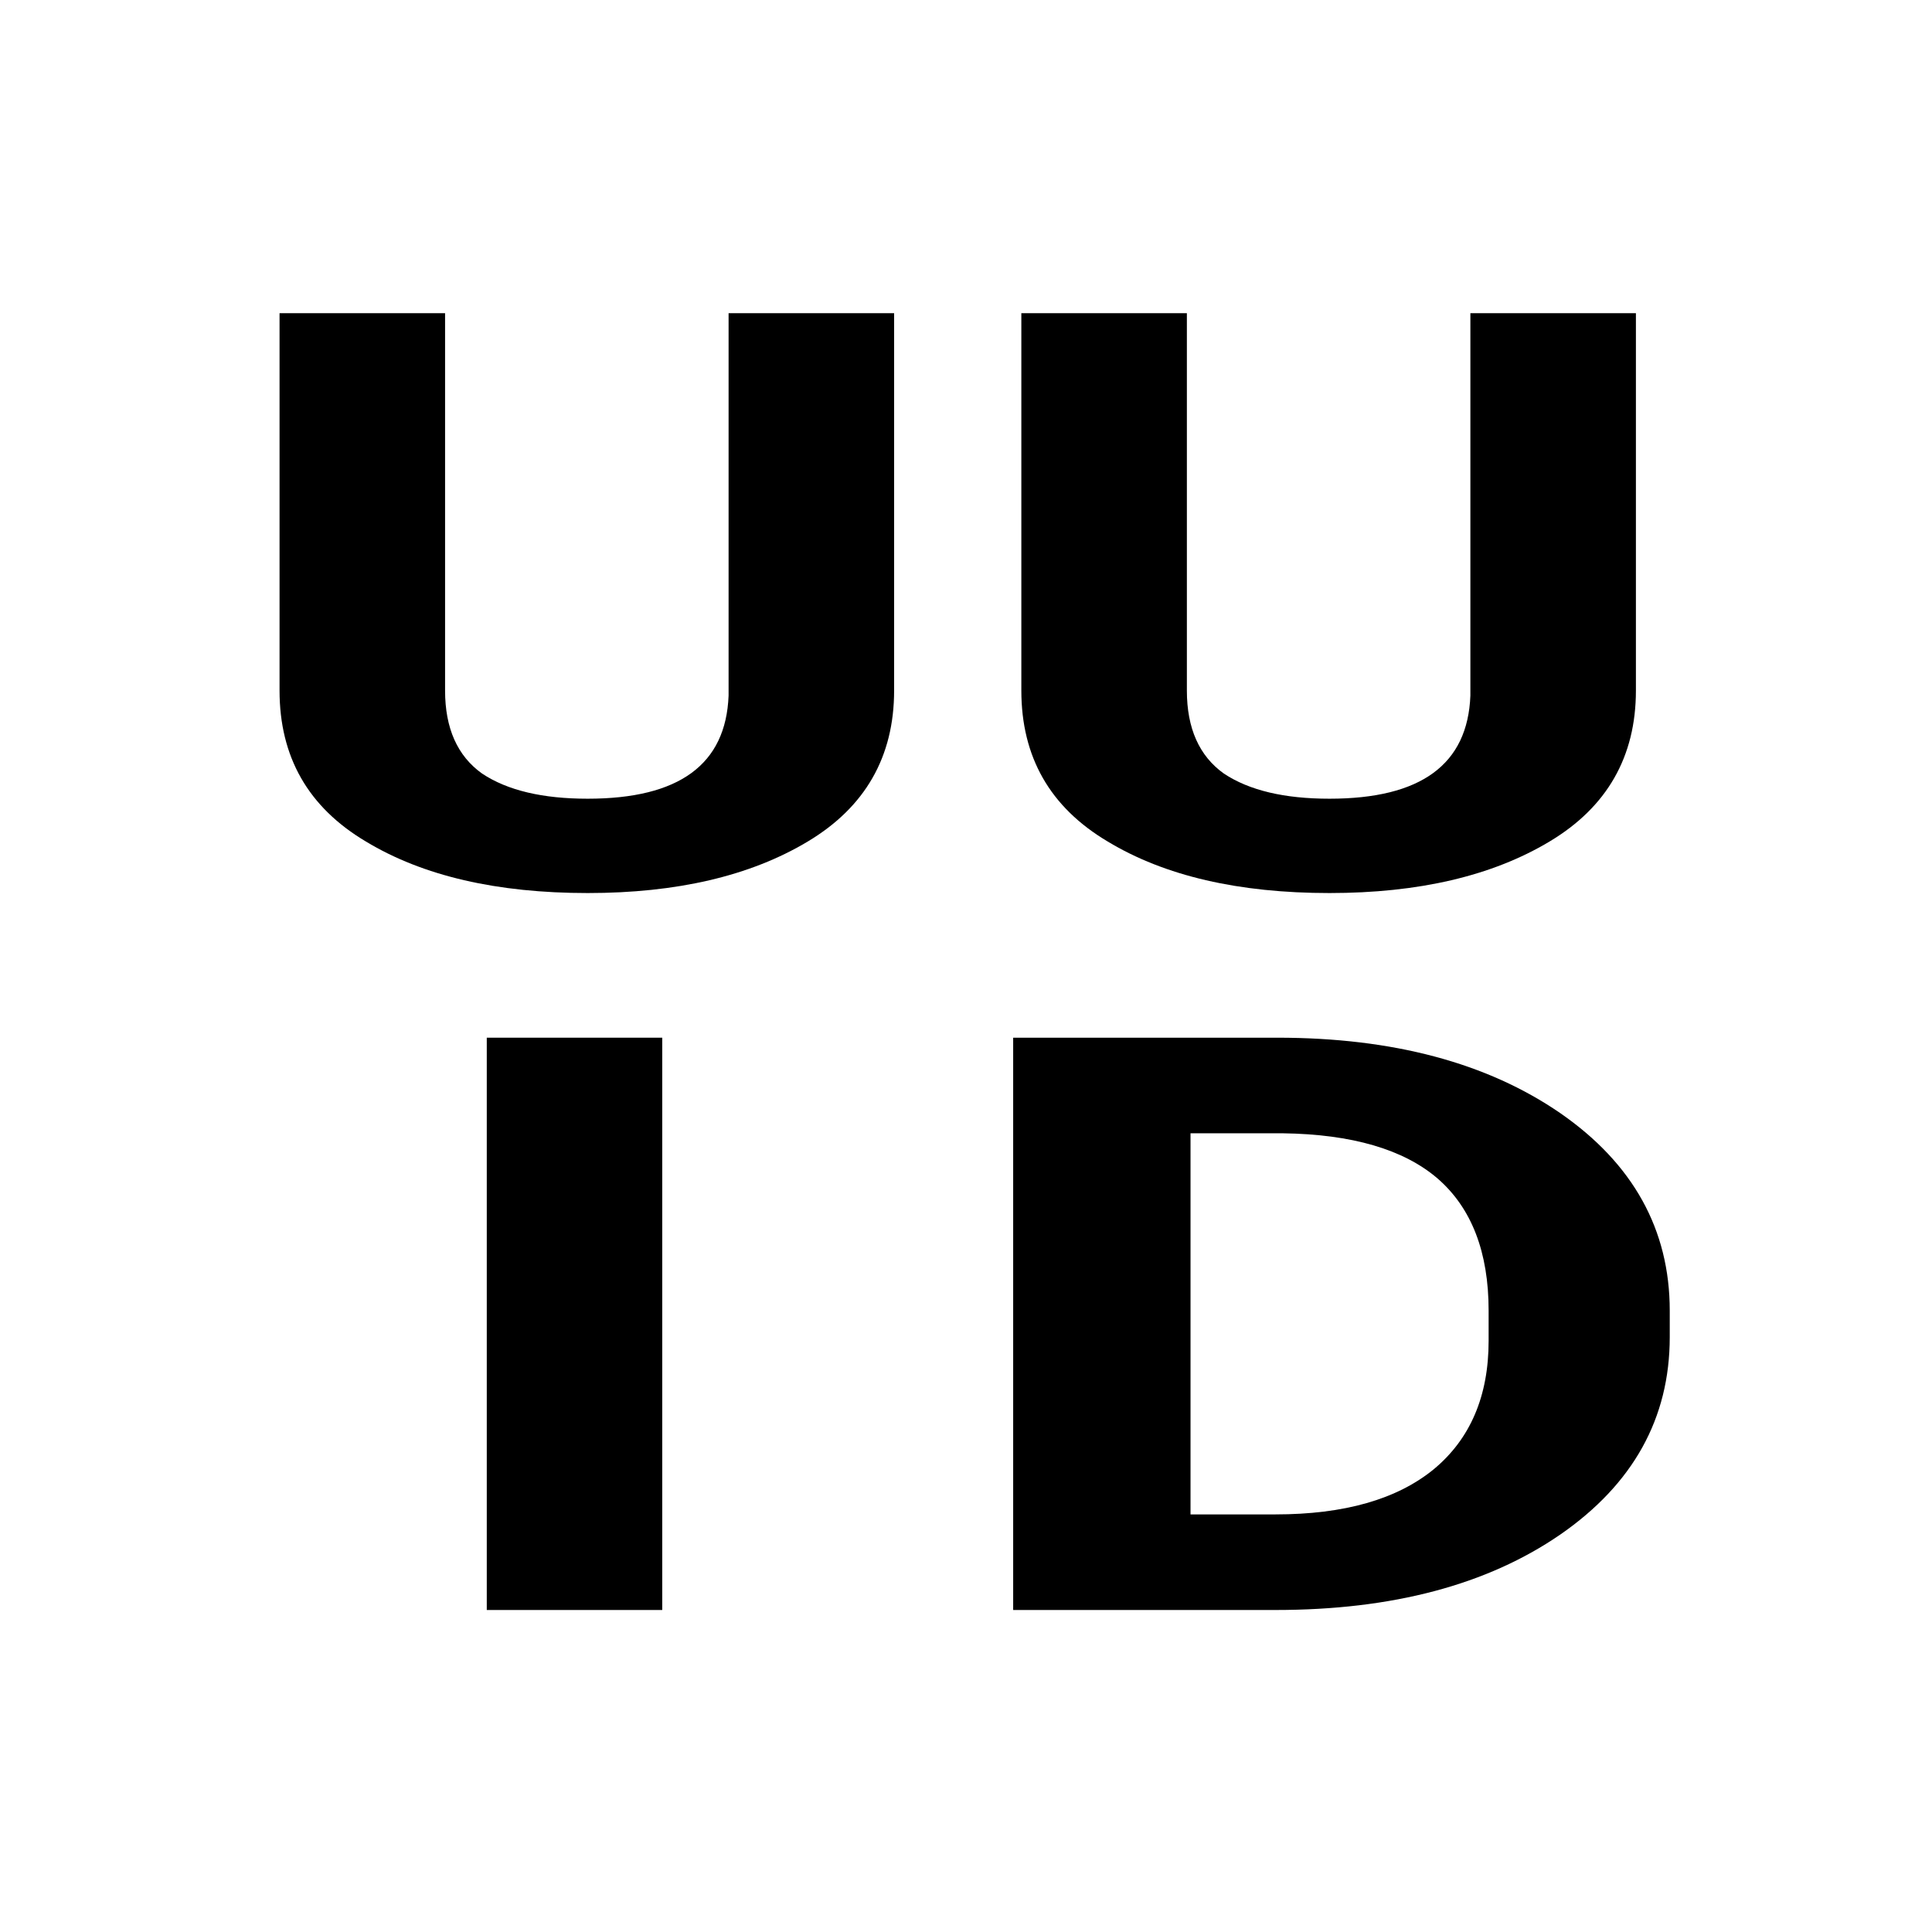
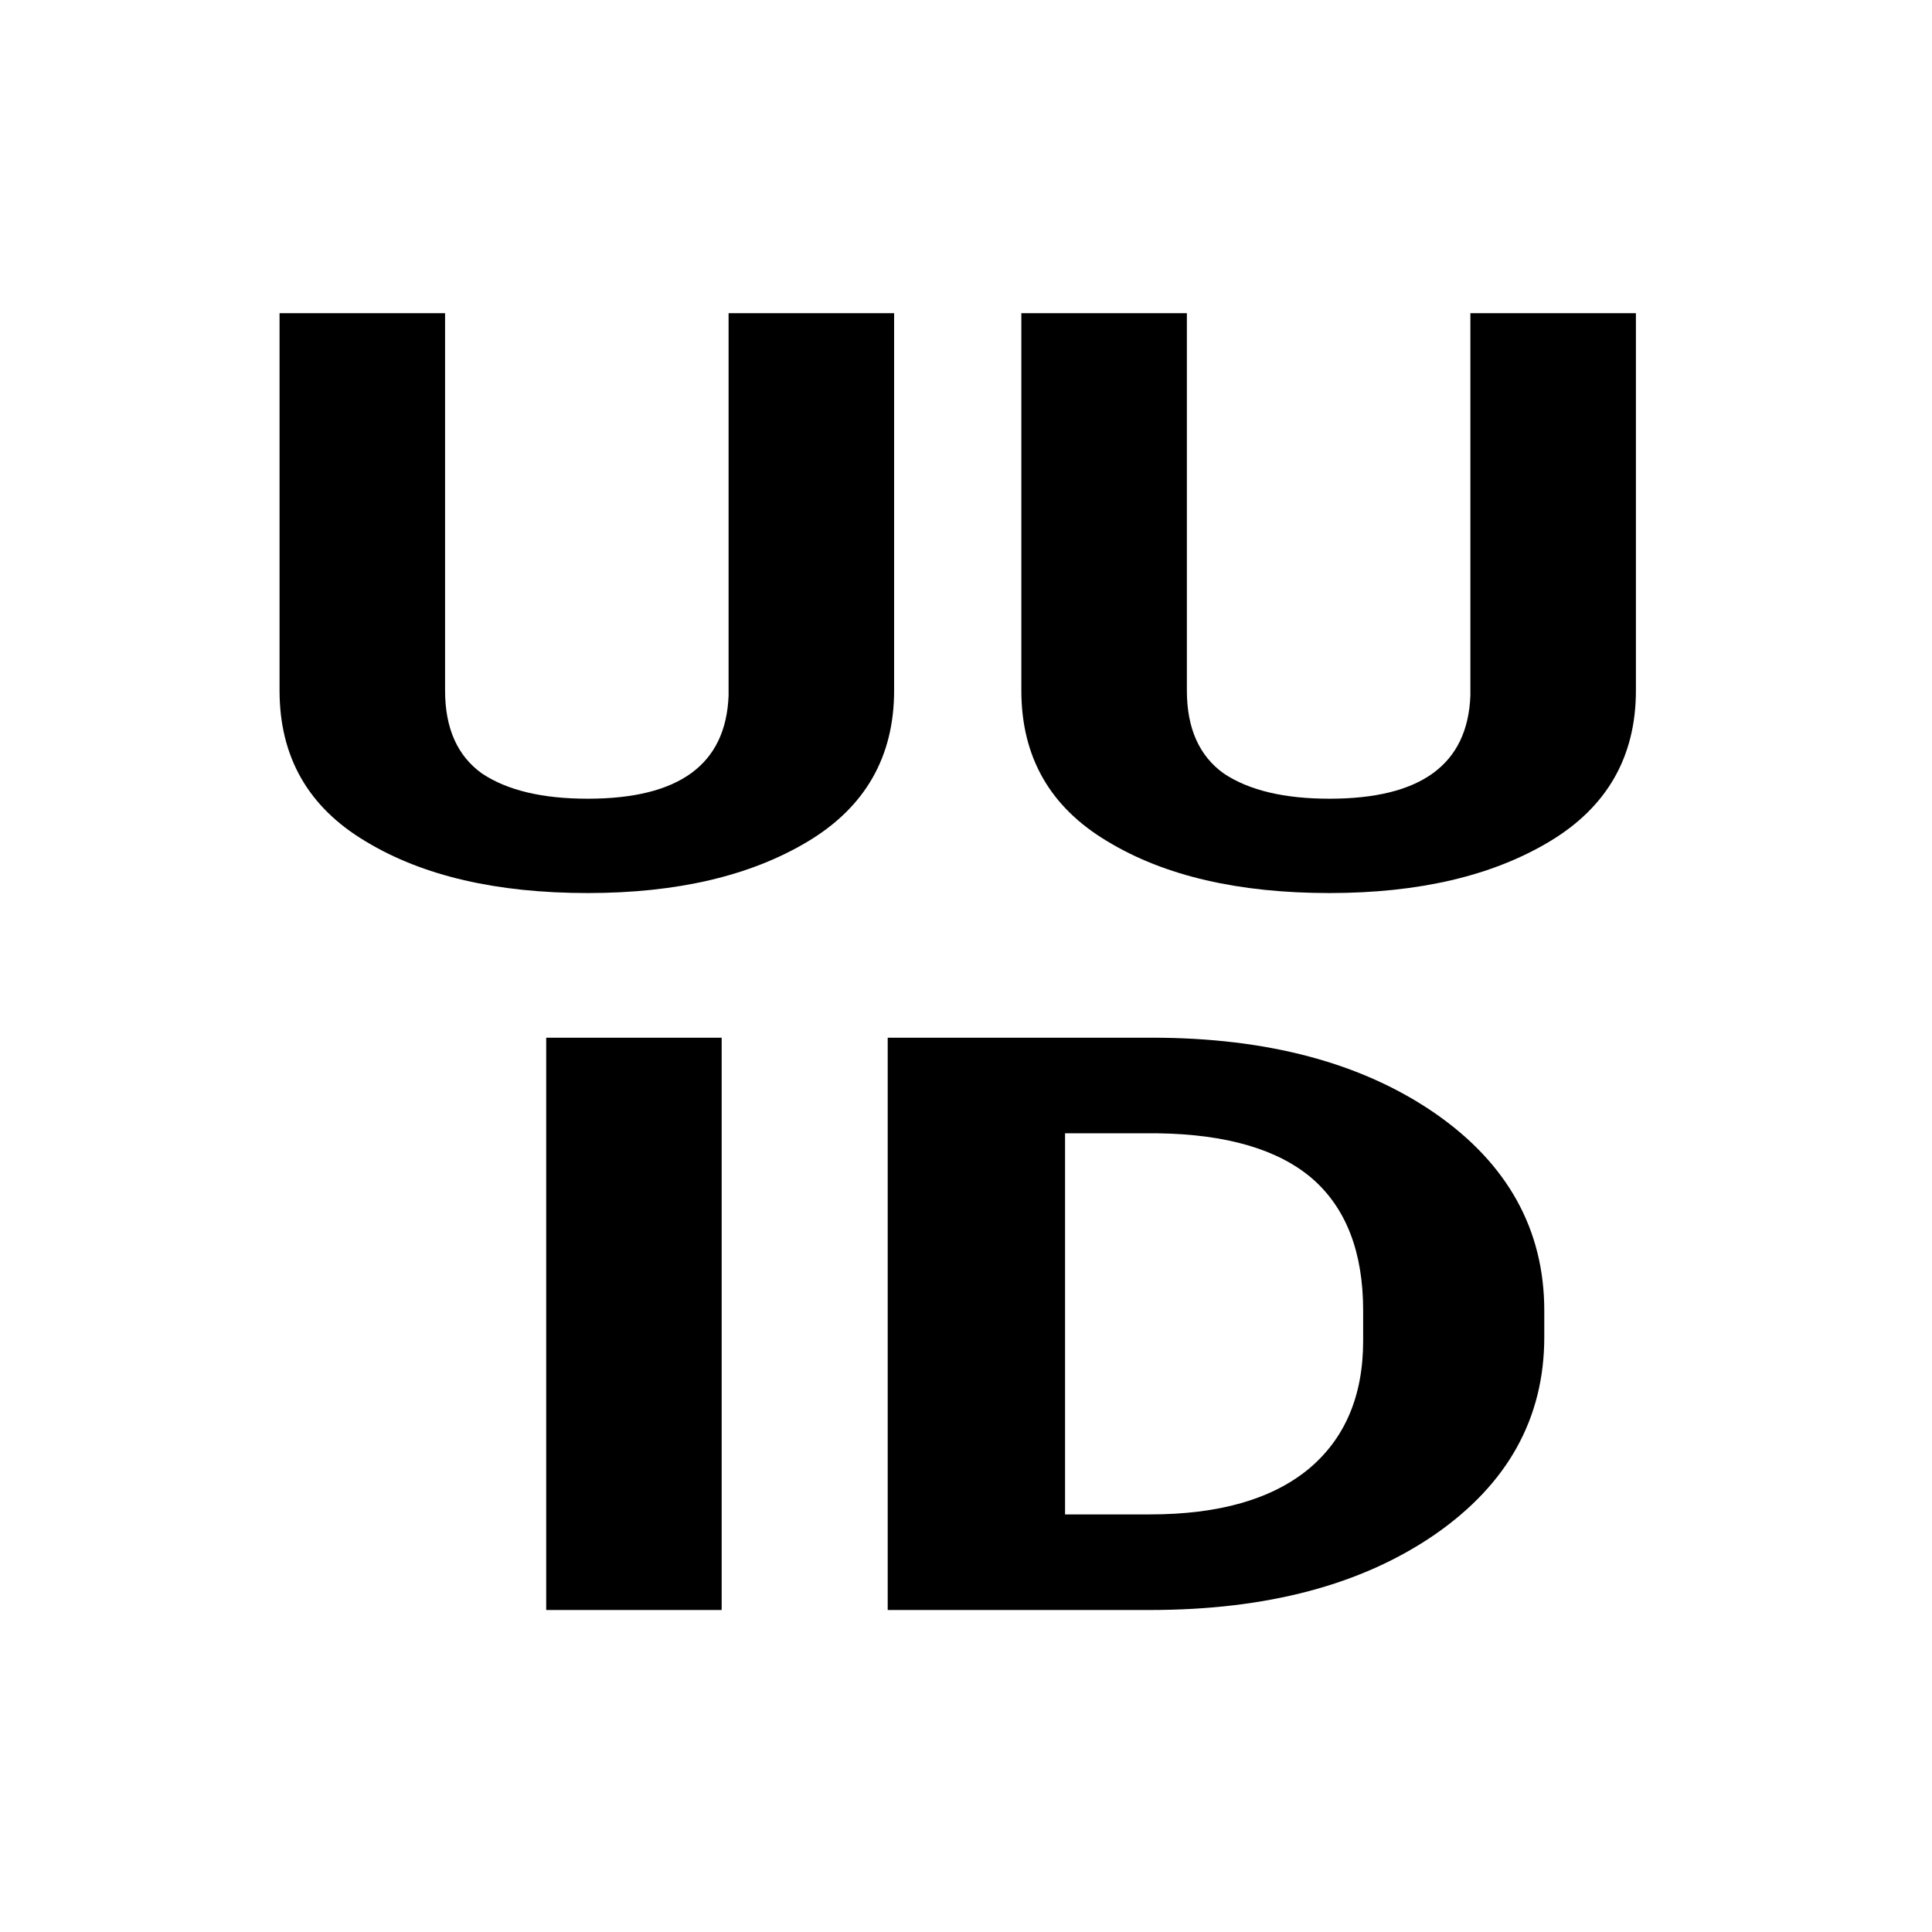
<svg xmlns="http://www.w3.org/2000/svg" width="24" height="24" viewBox="0 0 24 24">
  <text x="8.5" y="11" font-family="Roboto, sans-serif" font-weight="700" font-size="10" text-anchor="middle" transform="scale(1.4,1)">UU</text>
-   <text y="20" font-family="Roboto, sans-serif" font-weight="700" font-size="10" text-anchor="middle" transform="scale(1.5,1)">
-     <tspan x="6">I</tspan>
-     <tspan x="11">D</tspan>
-   </text>
+   <text x="8.5" y="20" font-family="Roboto, sans-serif" font-weight="700" font-size="10" text-anchor="middle" transform="scale(1.5,1)">ID</text>
</svg>
